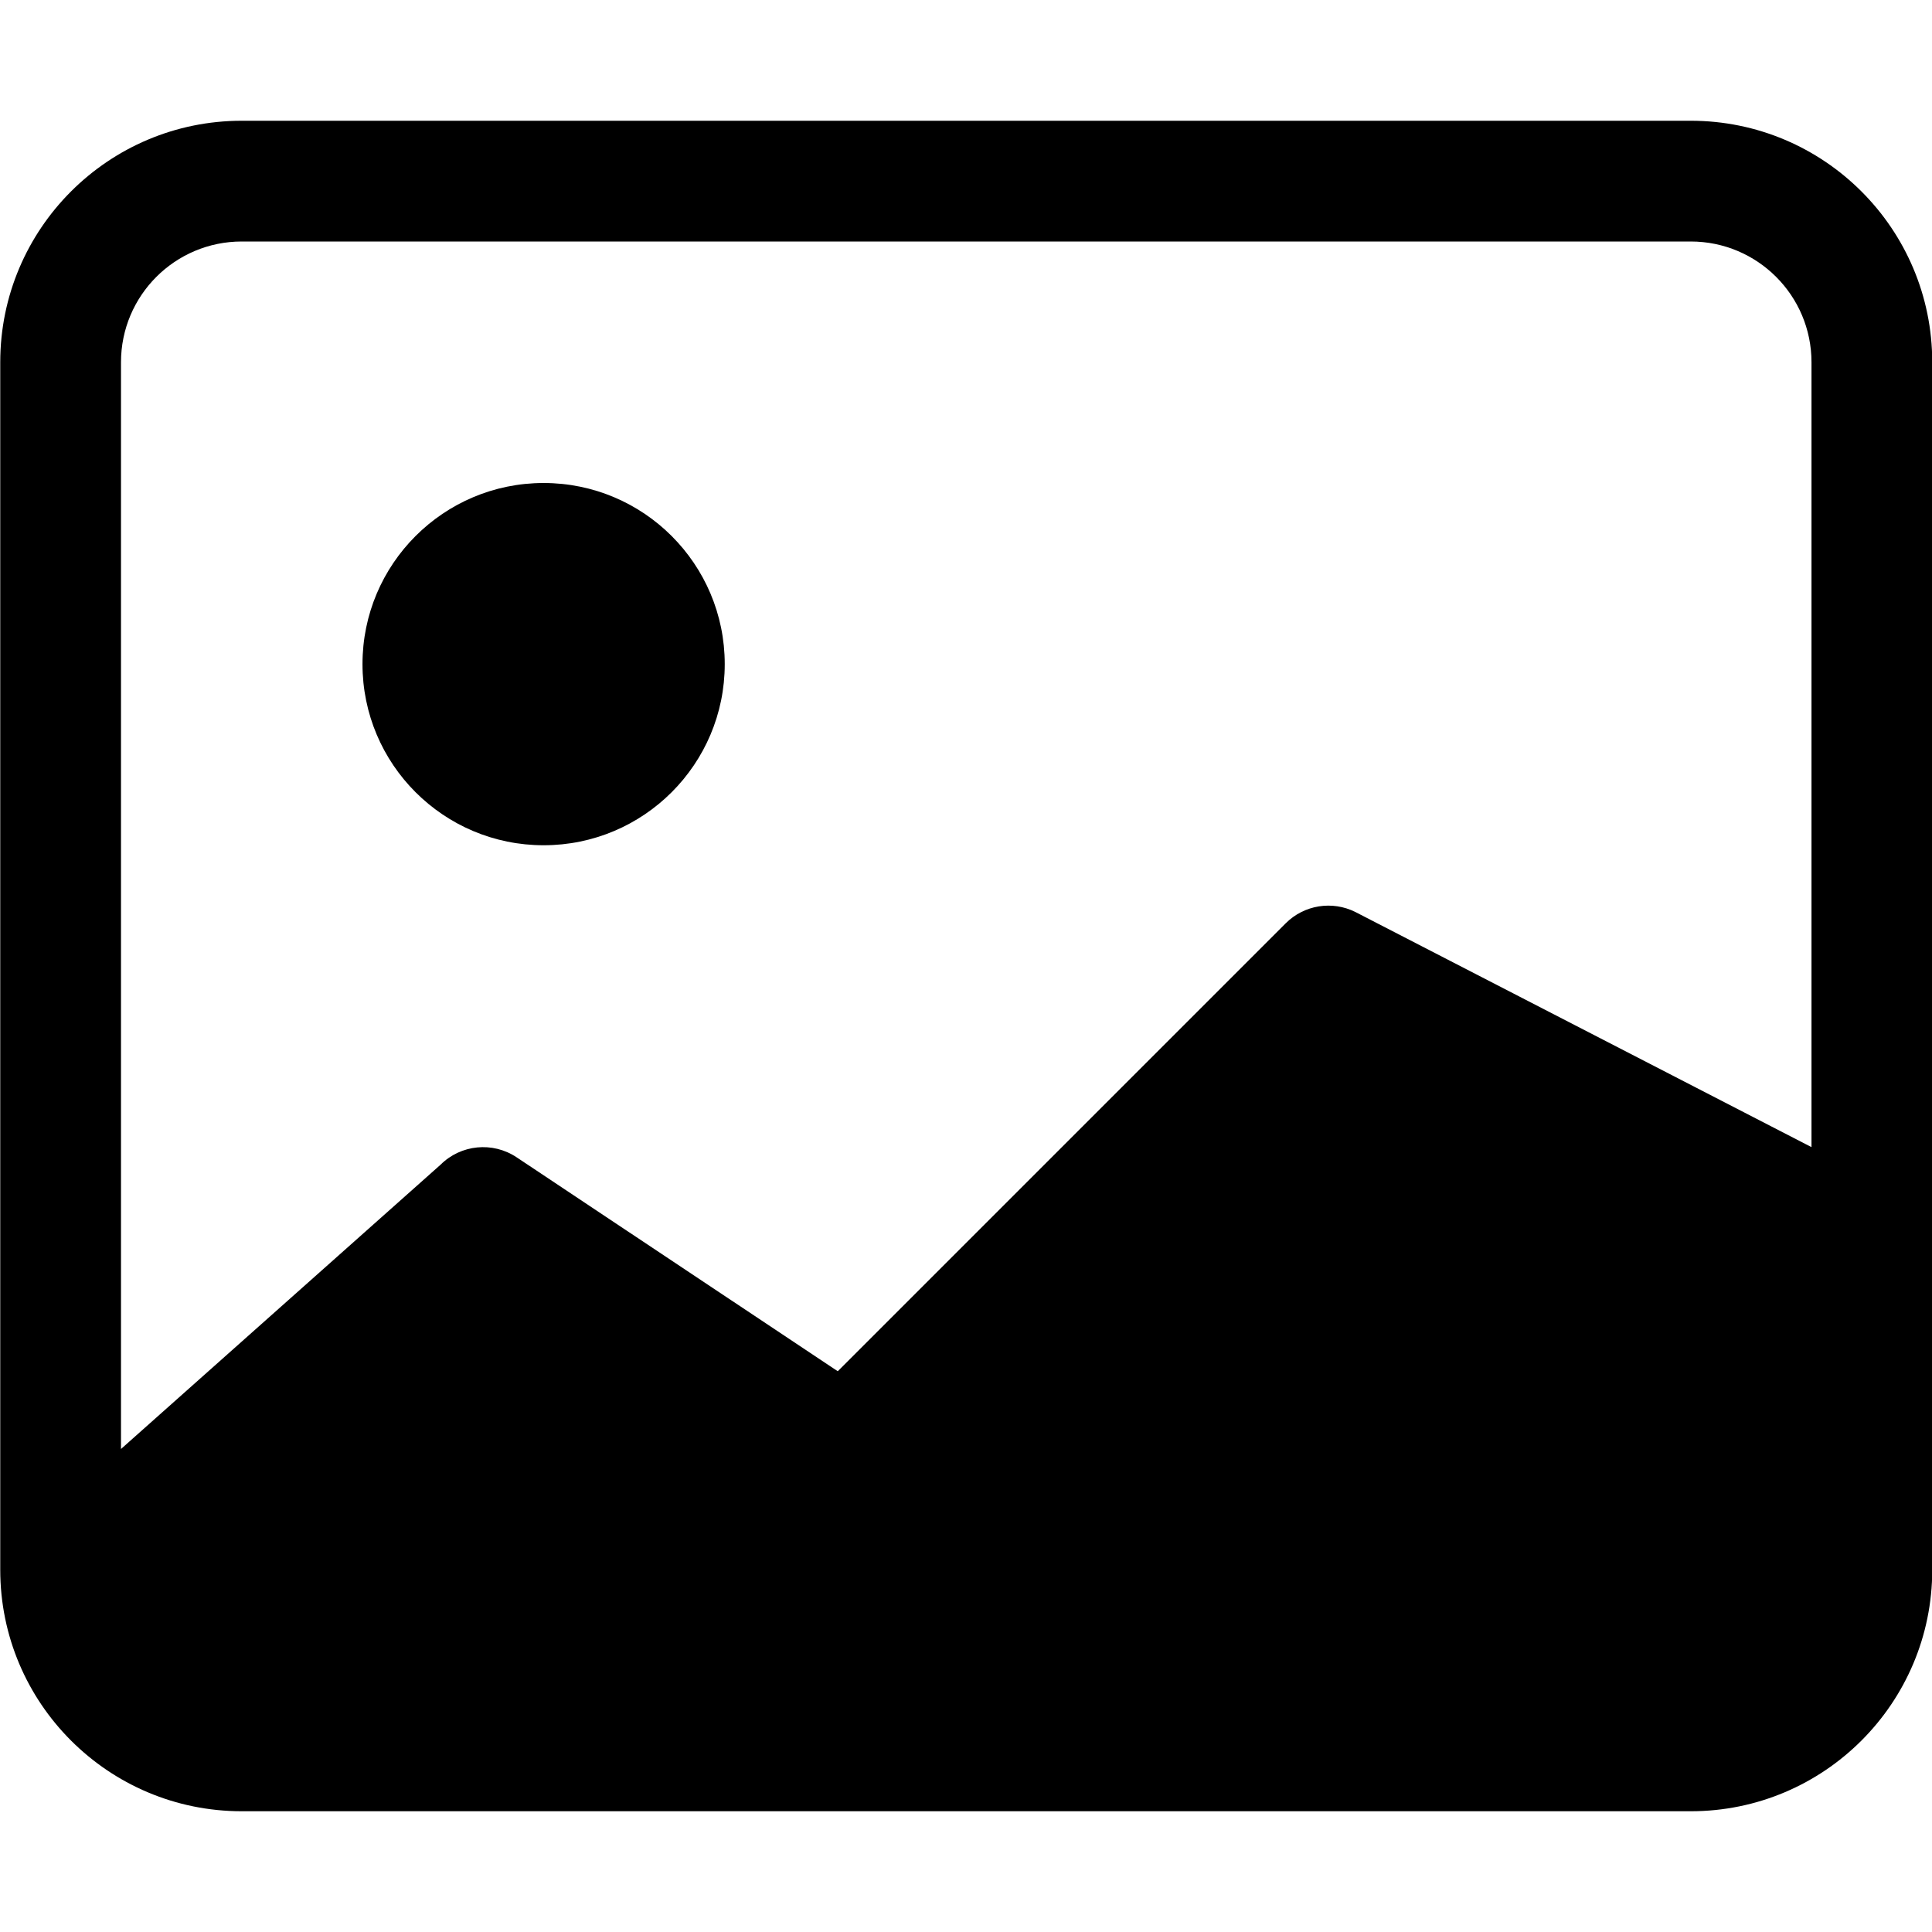
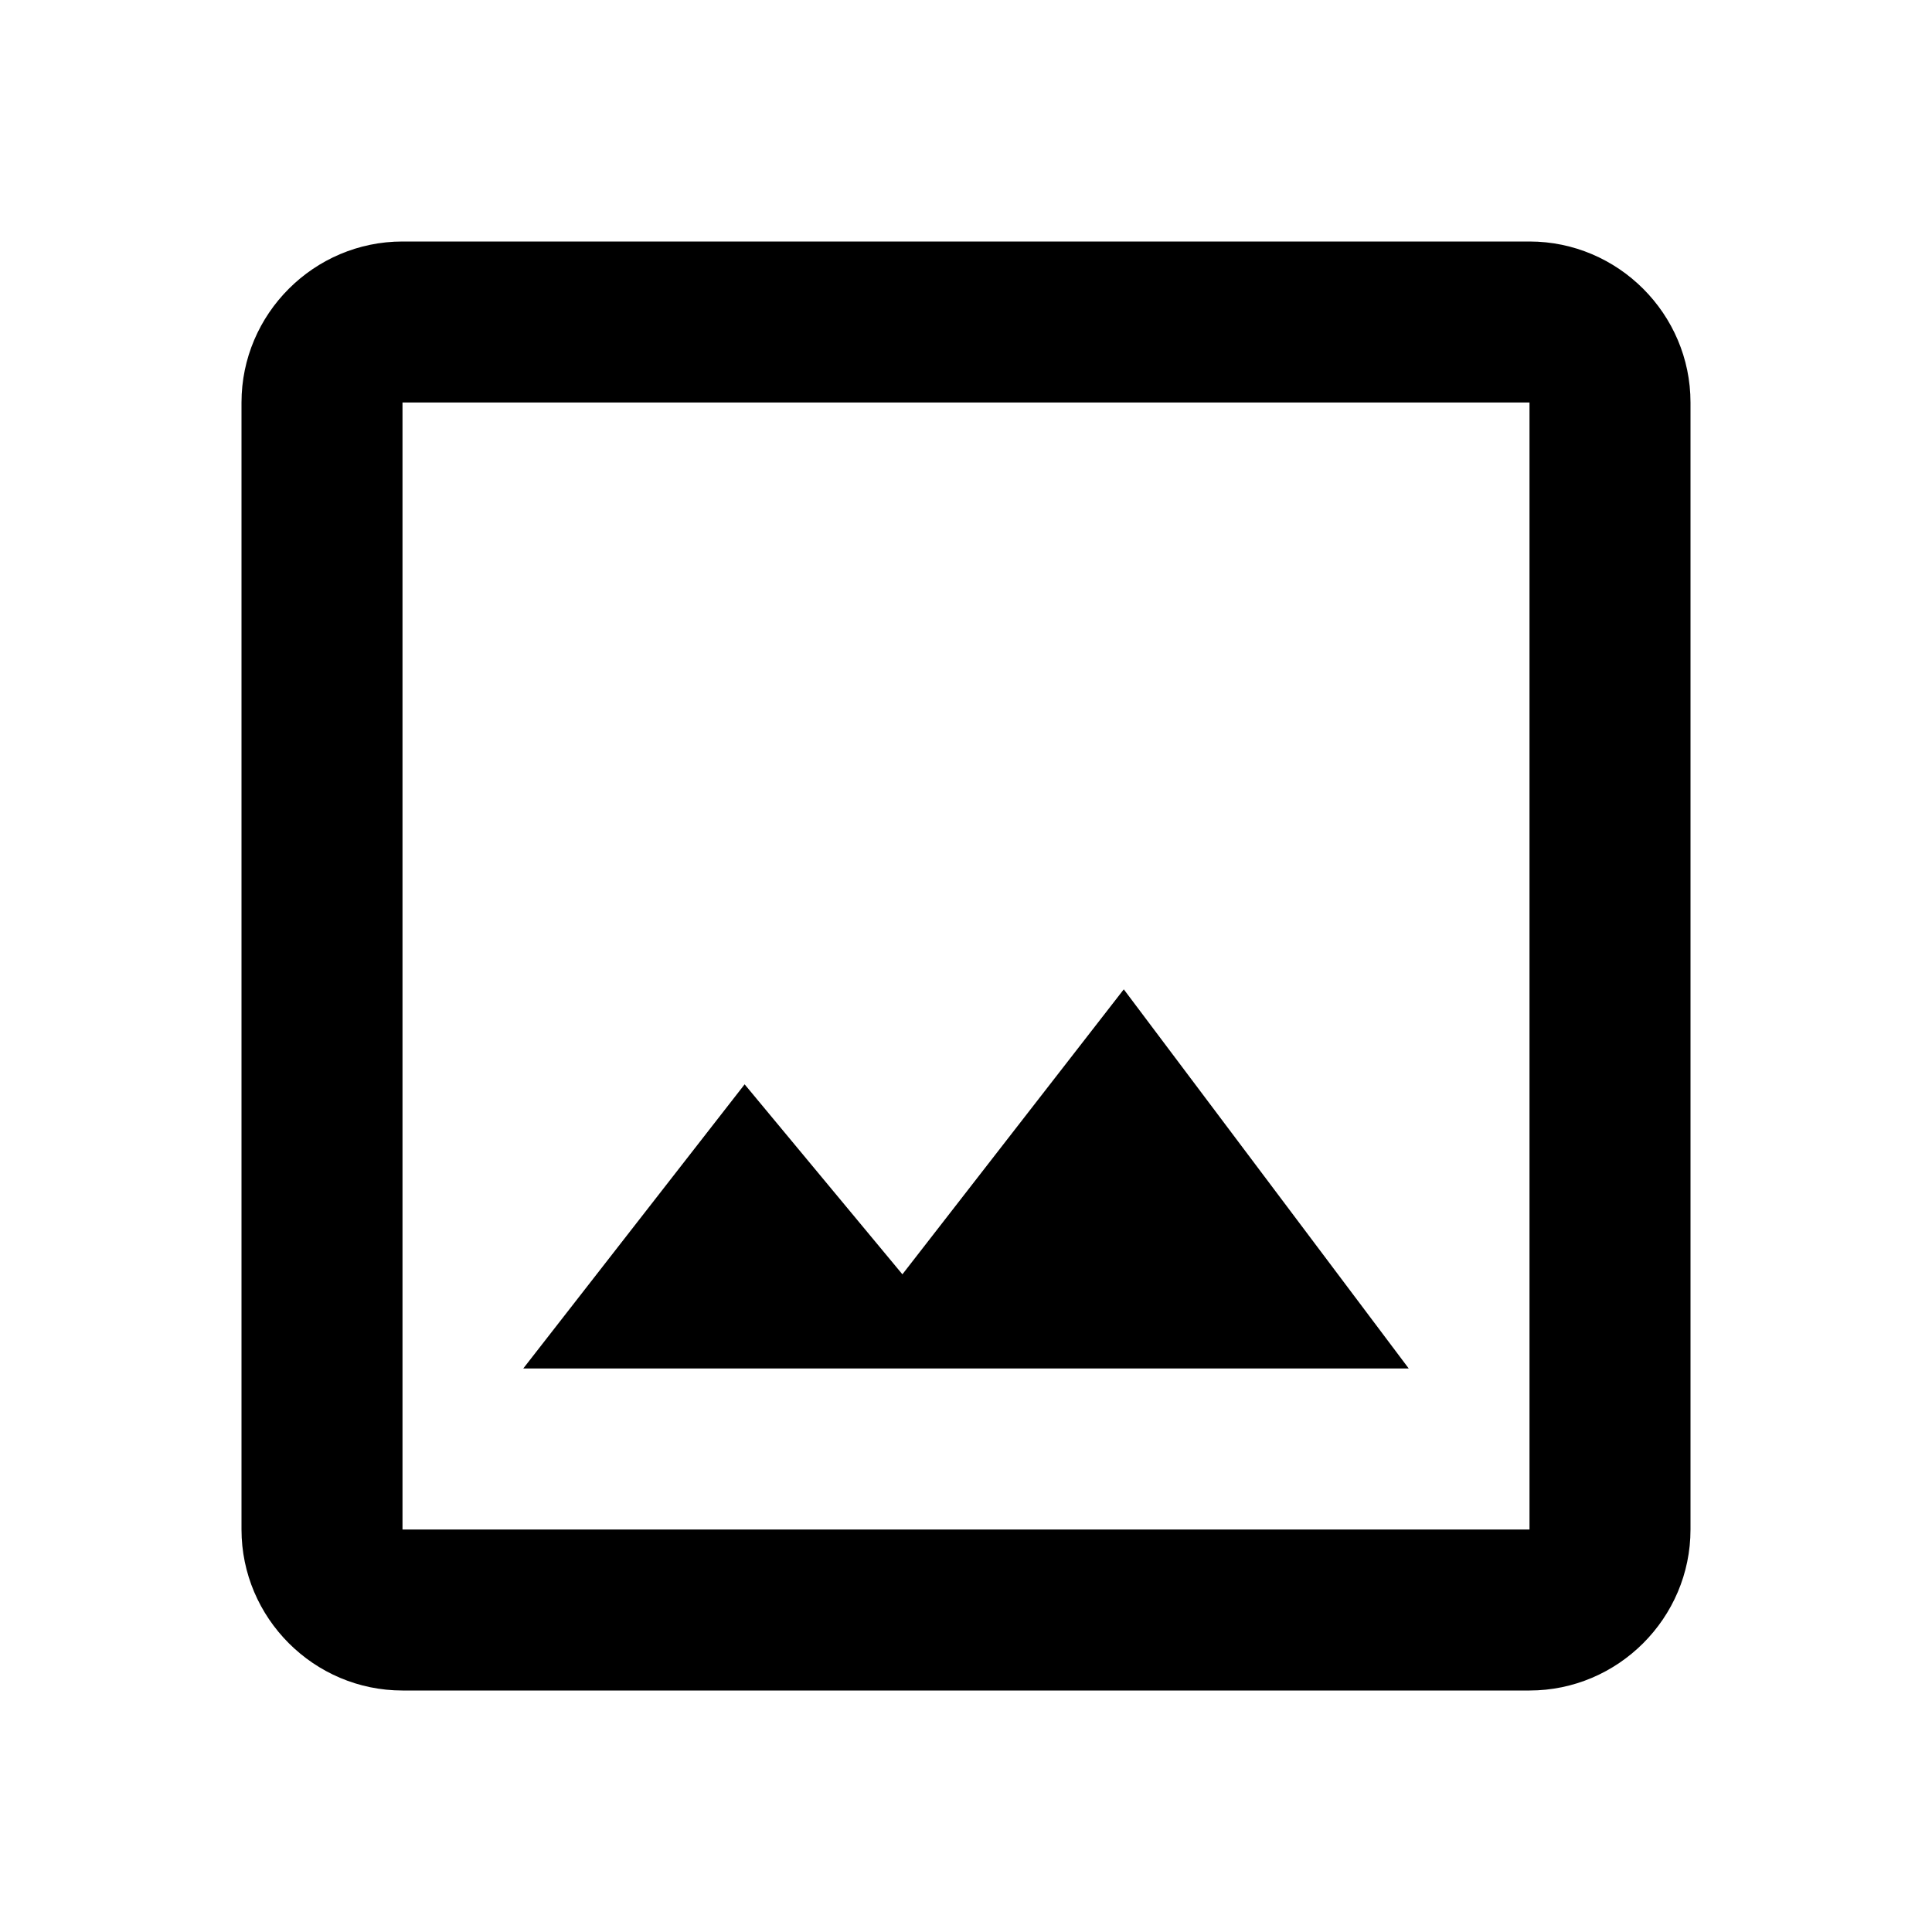
- <svg xmlns="http://www.w3.org/2000/svg" width="16" height="16" fill="currentColor" class="bi bi-image" viewBox="0 0 16 16">
-   <path d="M6.002 5.5a1.5 1.5 0 1 1-3 0 1.5 1.5 0 0 1 3 0z" />
-   <path d="M2.002 1a2 2 0 0 0-2 2v10a2 2 0 0 0 2 2h12a2 2 0 0 0 2-2V3a2 2 0 0 0-2-2h-12zm12 1a1 1 0 0 1 1 1v6.5l-3.777-1.947a.5.5 0 0 0-.577.093l-3.71 3.71-2.66-1.772a.5.5 0 0 0-.63.062L1.002 12V3a1 1 0 0 1 1-1h12z" />
+ <svg xmlns="http://www.w3.org/2000/svg" height="24px" viewBox="0 0 24 24" width="24px" fill="#000000">
+   <path d="M0 0h24v24H0z" fill="none" />
+   <path d="M19 3H5c-1.1 0-2 .9-2 2v14c0 1.1.9 2 2 2h14c1.1 0 2-.9 2-2V5c0-1.1-.9-2-2-2zm0 16H5V5h14v14zm-5.04-6.71l-2.75 3.54-1.96-2.36L6.5 17h11l-3.54-4.71z" />
</svg>
